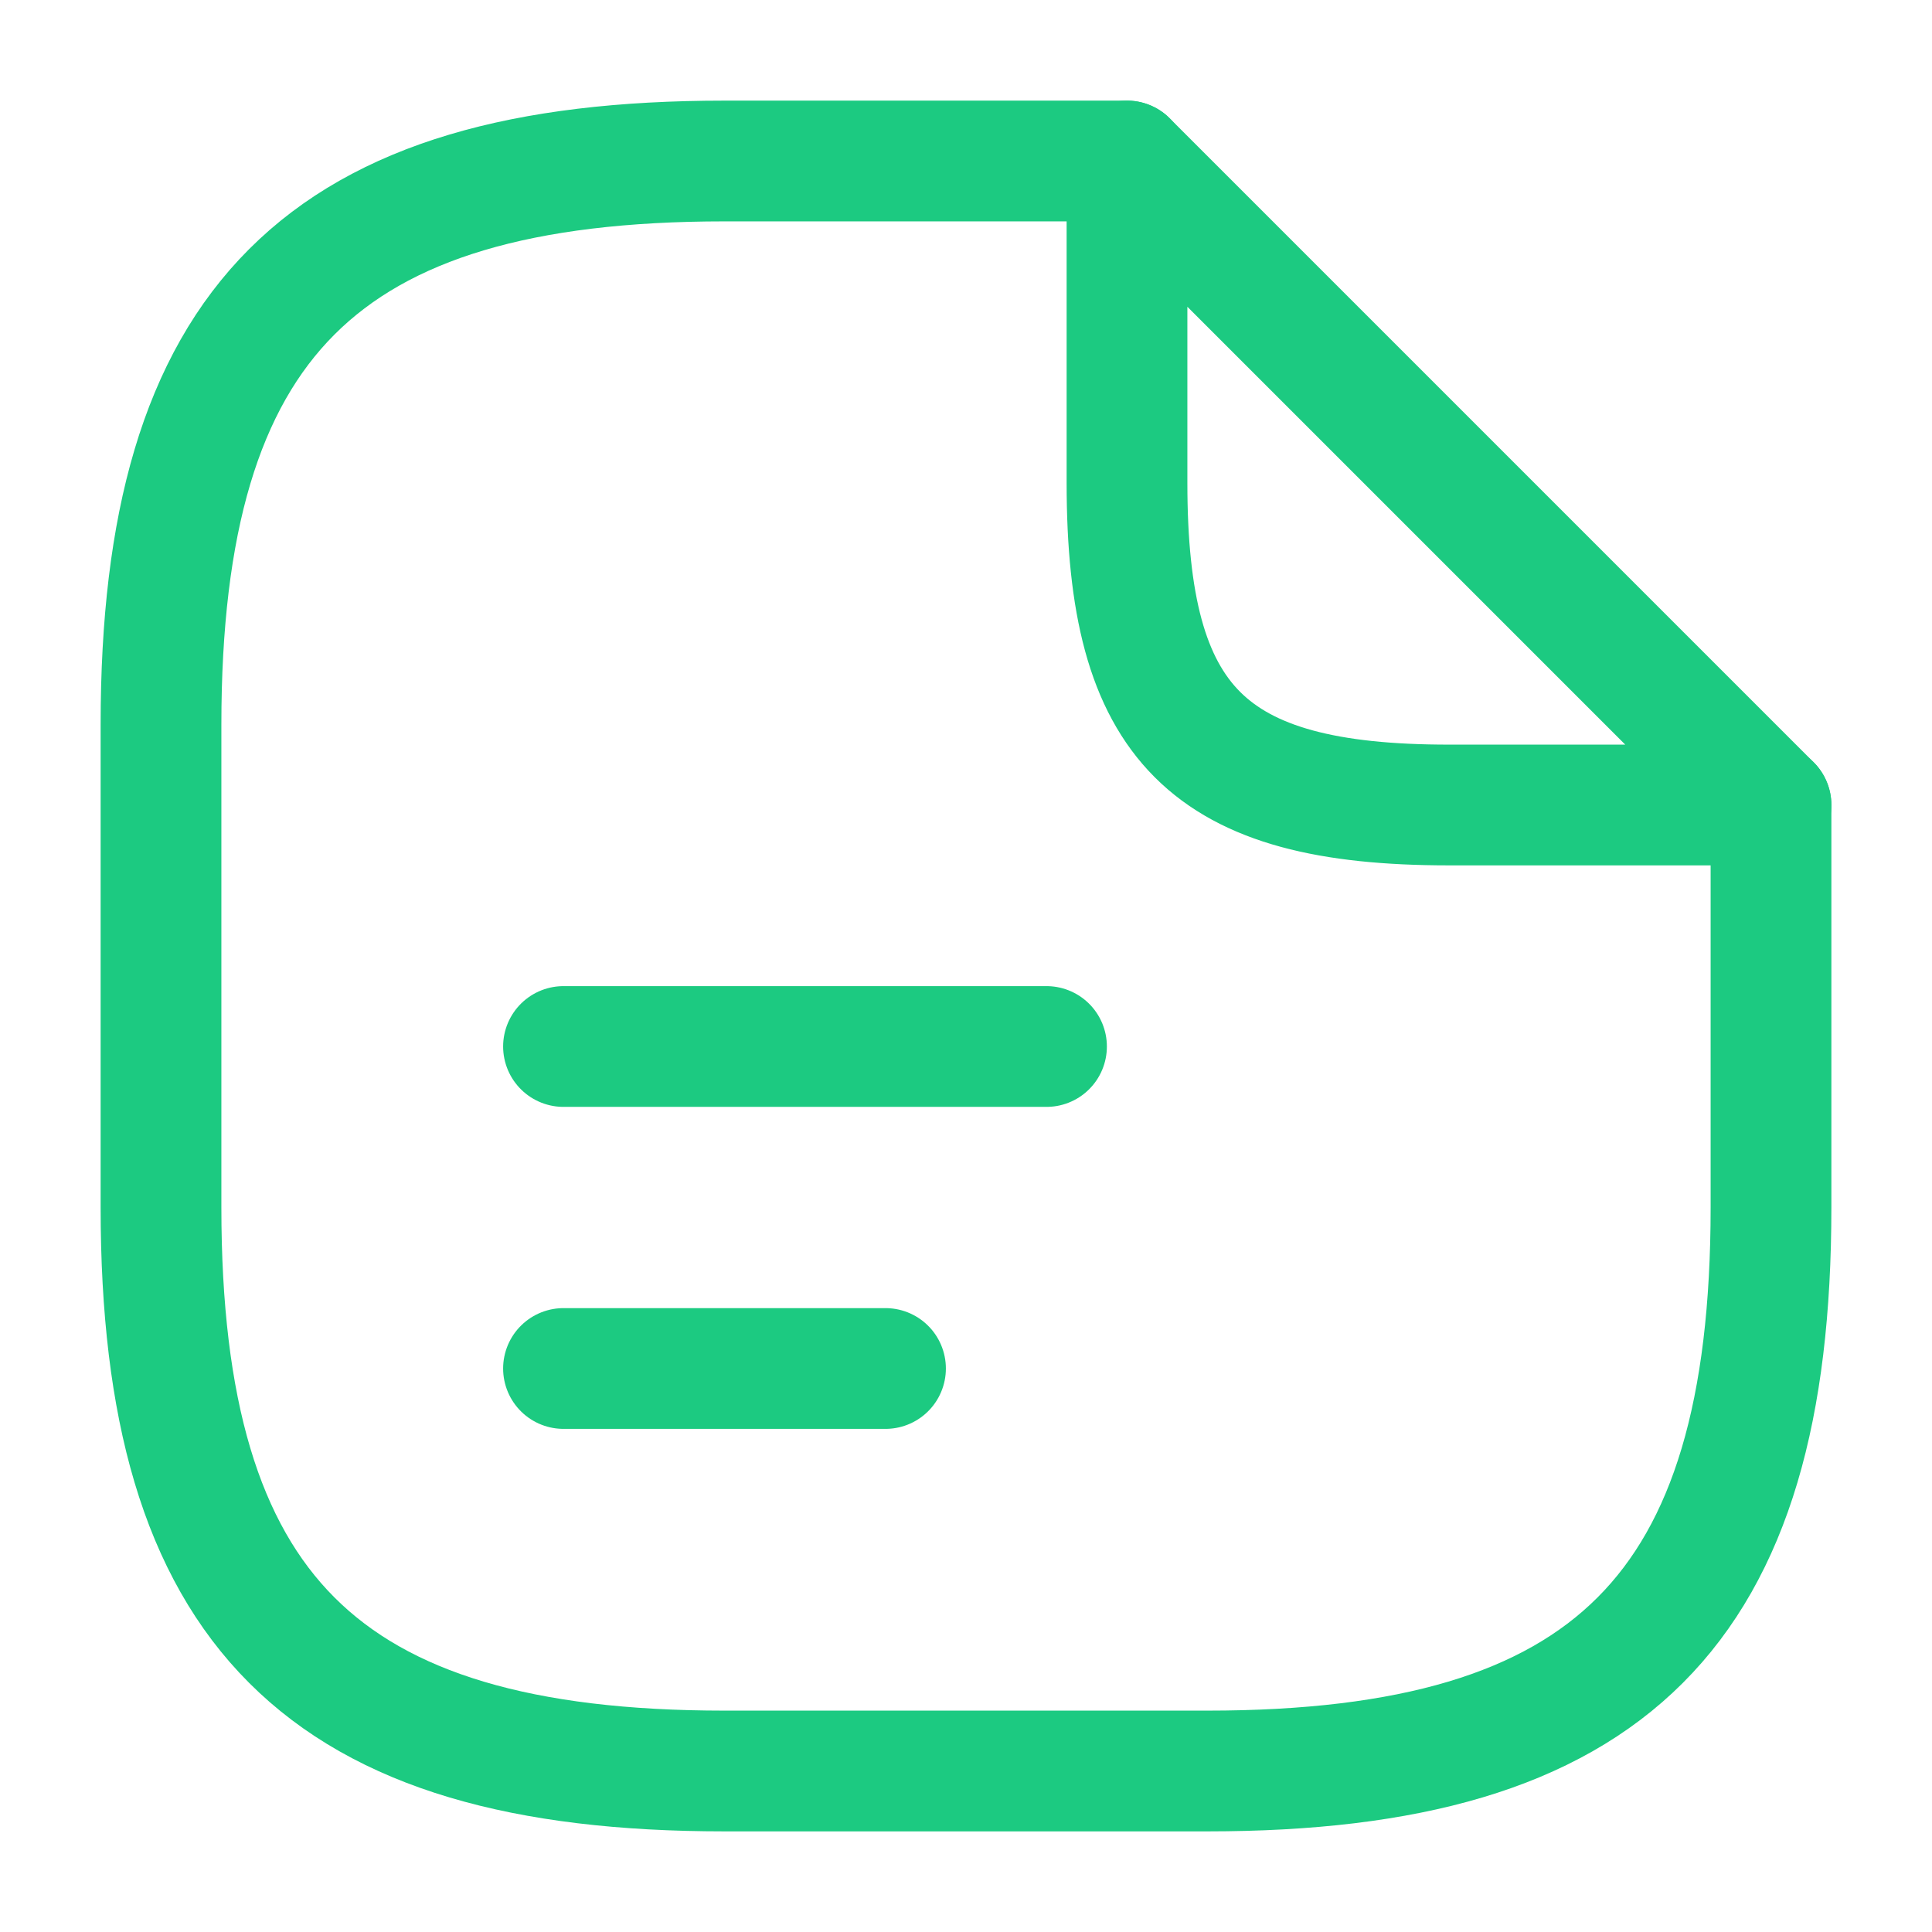
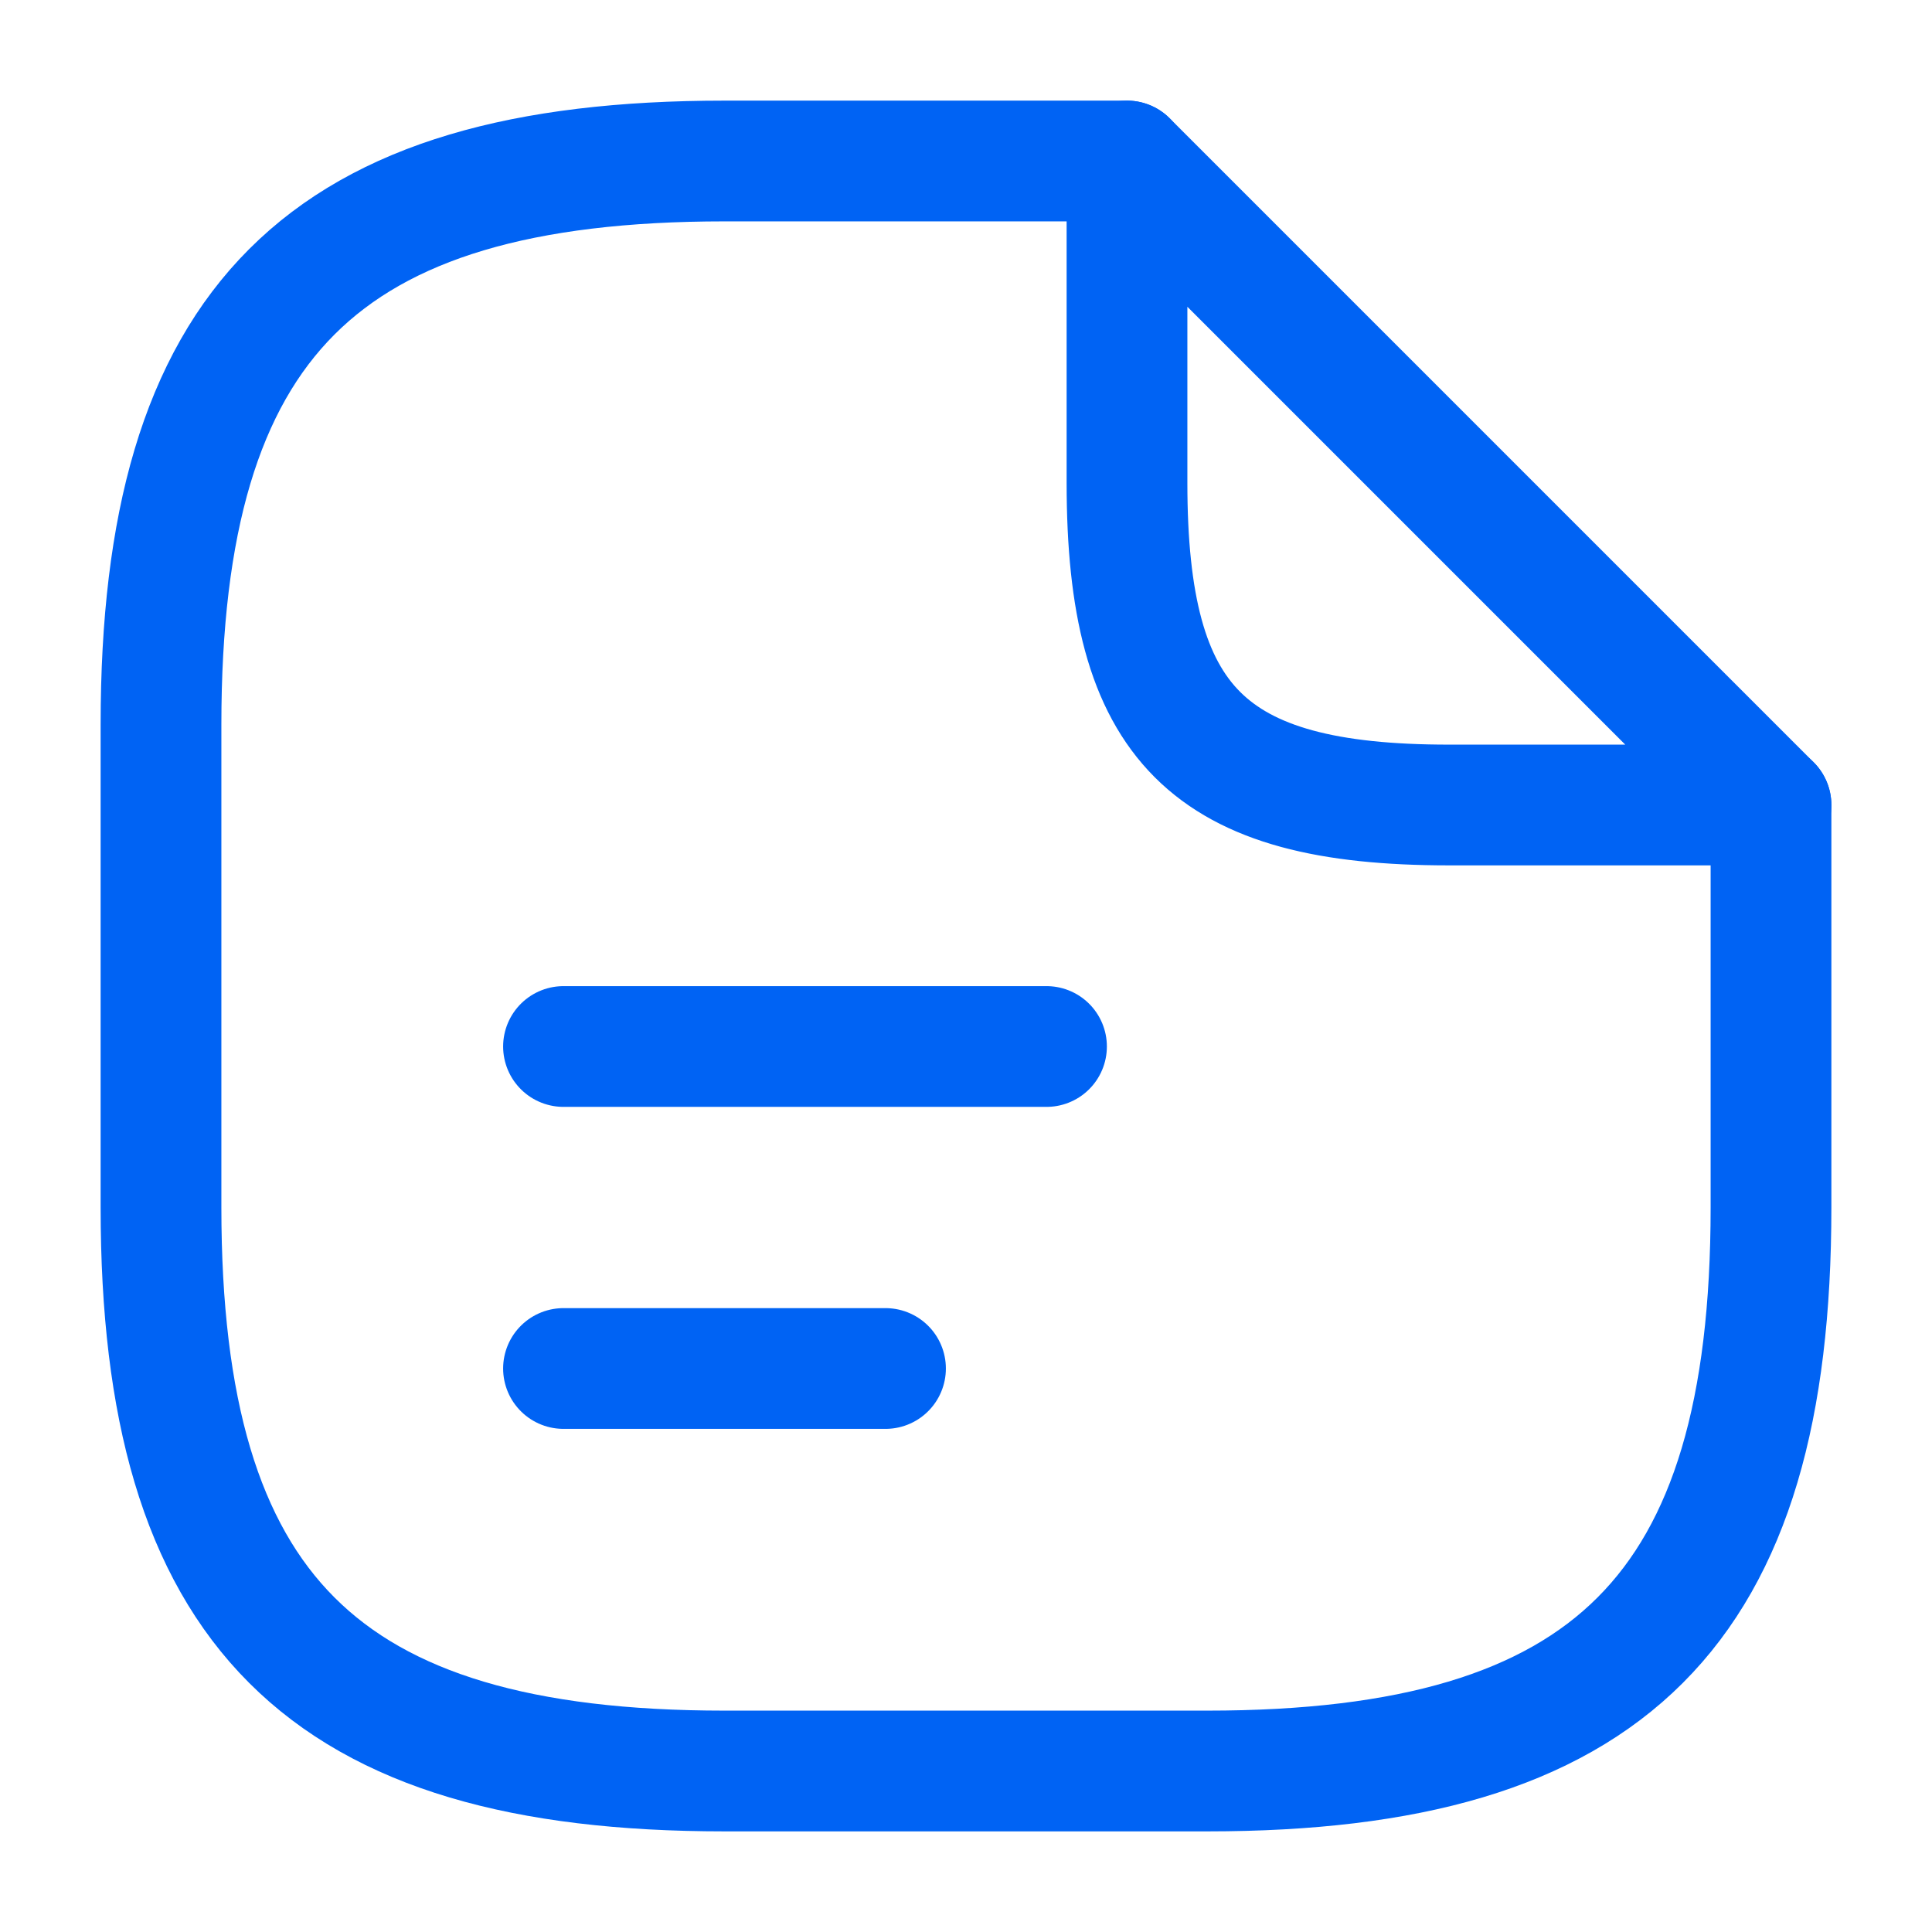
<svg xmlns="http://www.w3.org/2000/svg" width="24" height="24" viewBox="0 0 24 24" fill="none">
-   <path d="M22 10V15C22 20 20 22 15 22H9C4 22 2 20 2 15V9C2 4 4 2 9 2H14" stroke="#1CCA81" stroke-width="1.5" stroke-linecap="round" stroke-linejoin="round" />
-   <path d="M22 10H18C15 10 14 9 14 6V2L22 10Z" stroke="#1CCA81" stroke-width="1.5" stroke-linecap="round" stroke-linejoin="round" />
-   <path d="M7 13H13" stroke="#1CCA81" stroke-width="1.5" stroke-linecap="round" stroke-linejoin="round" />
-   <path d="M7 17H11" stroke="#1CCA81" stroke-width="1.5" stroke-linecap="round" stroke-linejoin="round" />
+   <path d="M22 10V15C22 20 20 22 15 22H9C4 22 2 20 2 15V9C2 4 4 2 9 2H14" stroke="#0063F4" stroke-width="1.5" stroke-linecap="round" stroke-linejoin="round" />
+   <path d="M22 10H18C15 10 14 9 14 6V2L22 10Z" stroke="#0063F4" stroke-width="1.5" stroke-linecap="round" stroke-linejoin="round" />
+   <path d="M7 13H13" stroke="#0063F4" stroke-width="1.5" stroke-linecap="round" stroke-linejoin="round" />
+   <path d="M7 17H11" stroke="#0063F4" stroke-width="1.5" stroke-linecap="round" stroke-linejoin="round" />
</svg>
